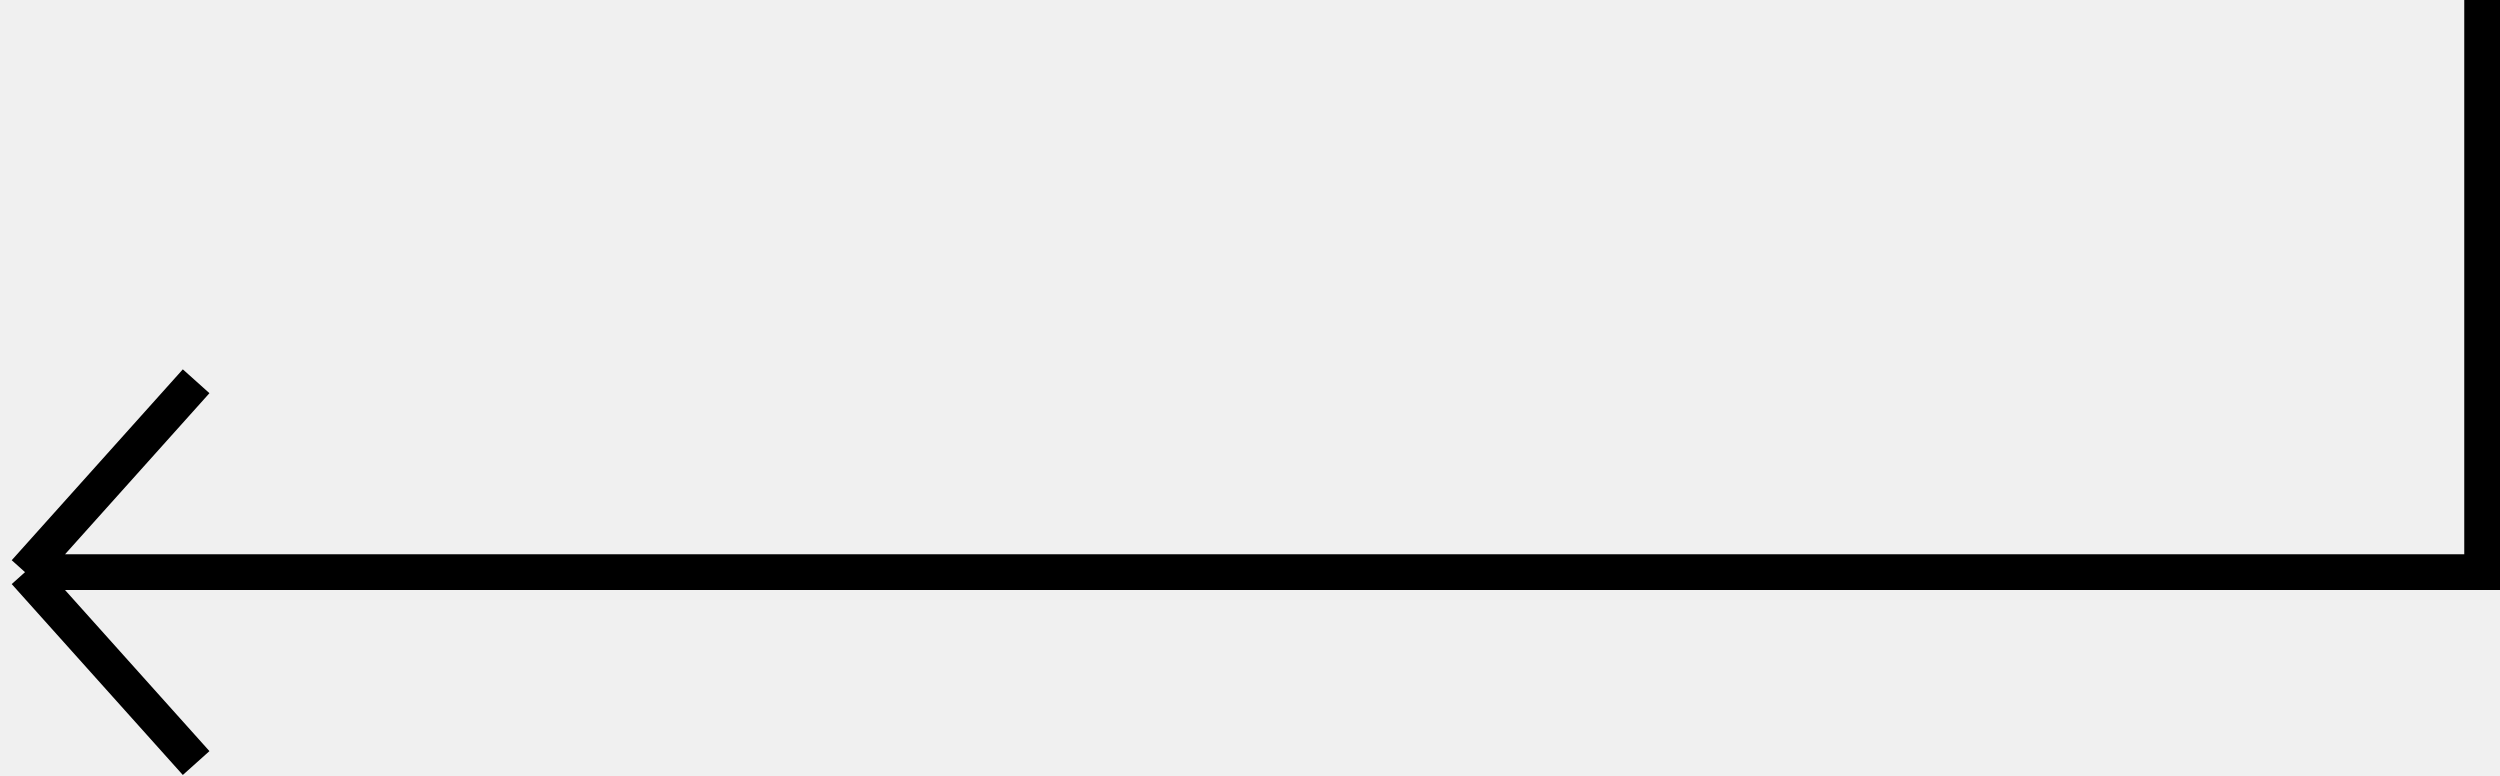
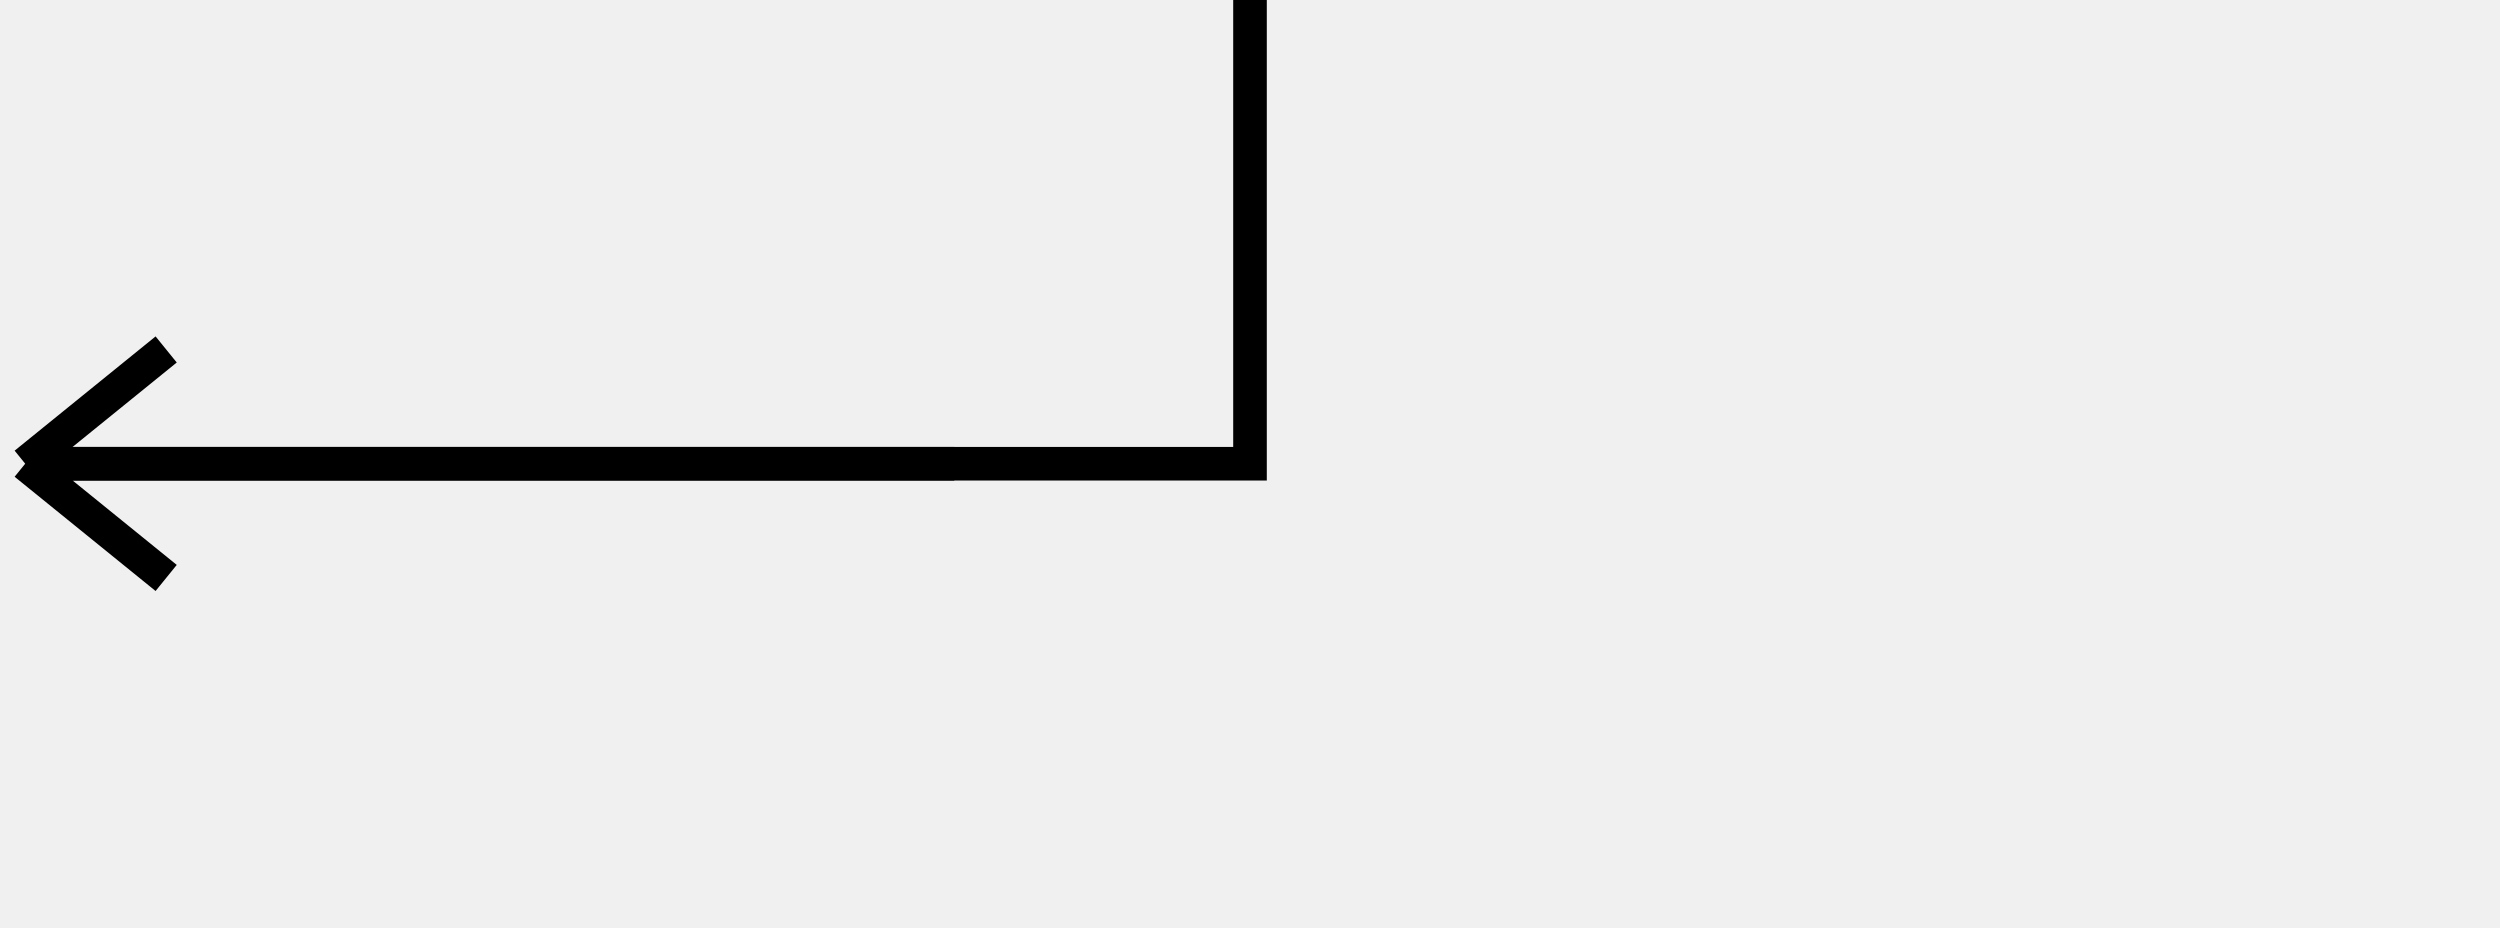
- <svg xmlns="http://www.w3.org/2000/svg" width="1399" height="434" viewBox="0 0 1399 434" fill="none">
-   <path d="M14 320.177L109.752 427M14 320.177L109.753 213.353M14 320.177H243.167L816.083 320.175L1389 320.174V0" stroke="black" stroke-width="20" />
+ <svg xmlns="http://www.w3.org/2000/svg" width="1488" height="552" viewBox="0 0 1488 552" fill="none">
+   <g clip-path="url(#clip0_124_33)">
+     <path d="M34 276H152.334L448.167 275.998L744 275.997V0" stroke="black" stroke-width="20" />
+     <path d="M568 276L15 276M15 276L98.902 344M15 276L98.902 208" stroke="black" stroke-width="20" />
+   </g>
+   <defs>
+     <clipPath id="clip0_124_33">
+       <rect width="1488" height="552" fill="white" />
+     </clipPath>
+   </defs>
</svg>
